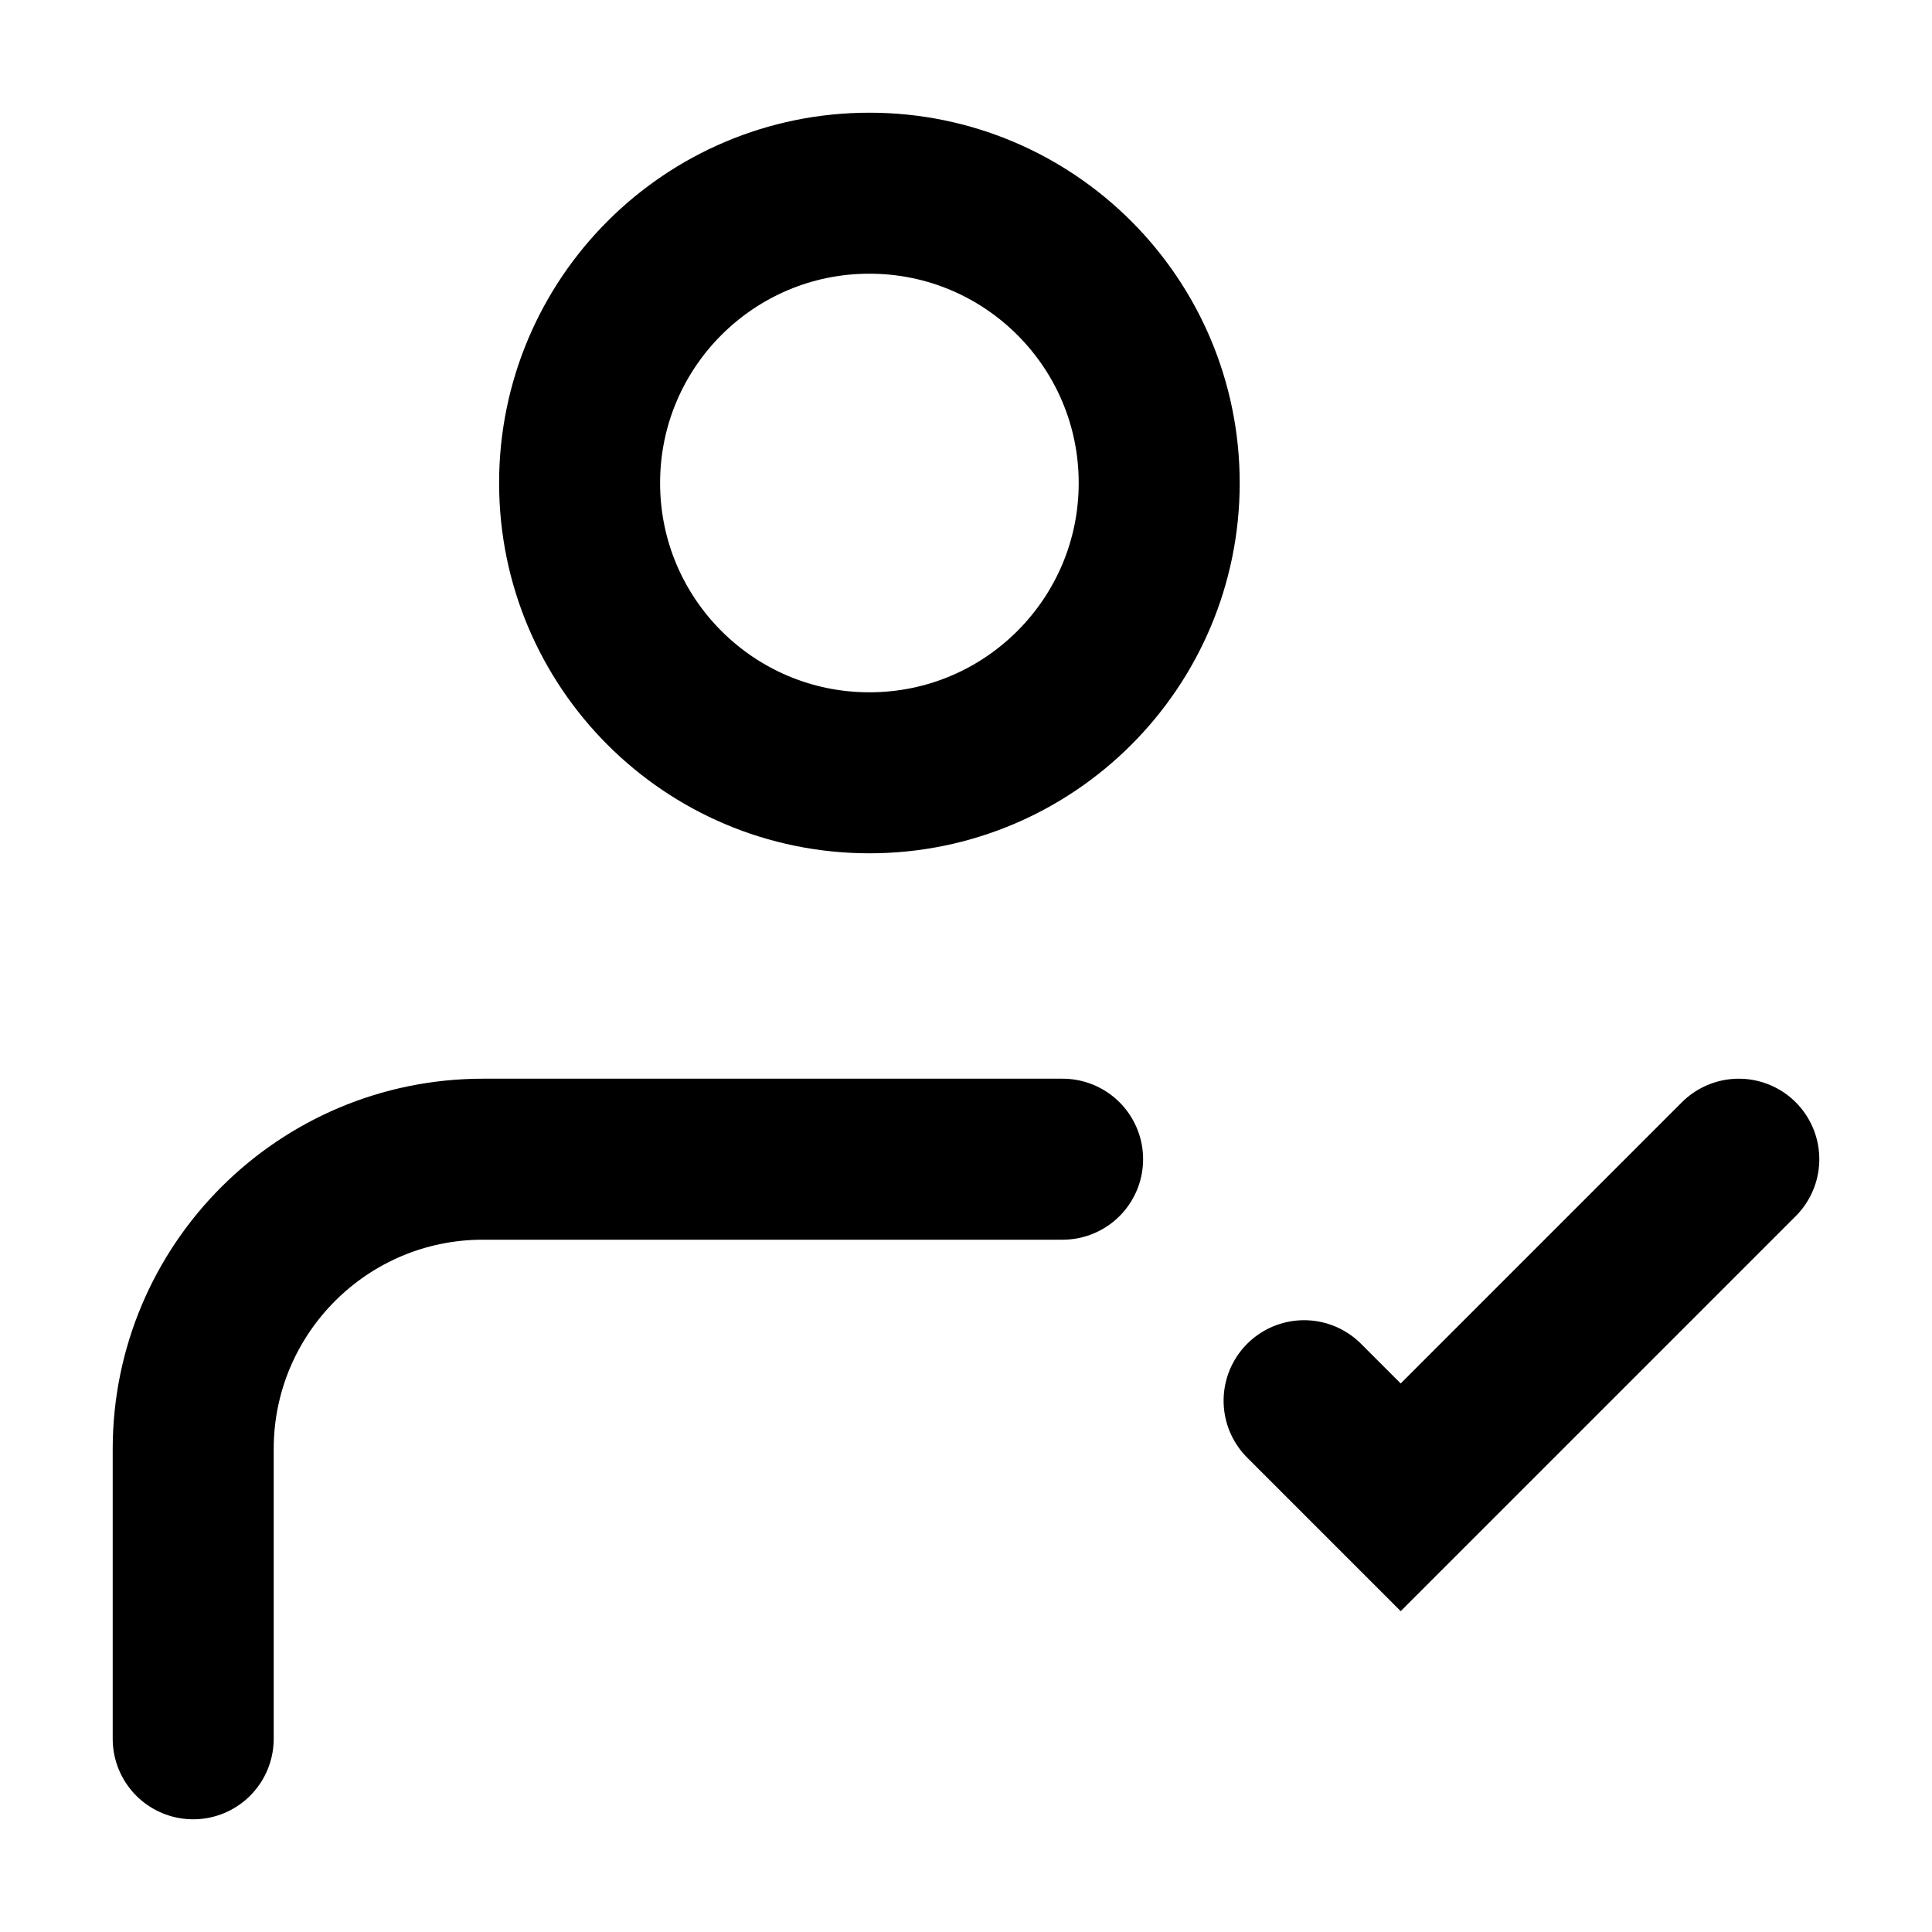
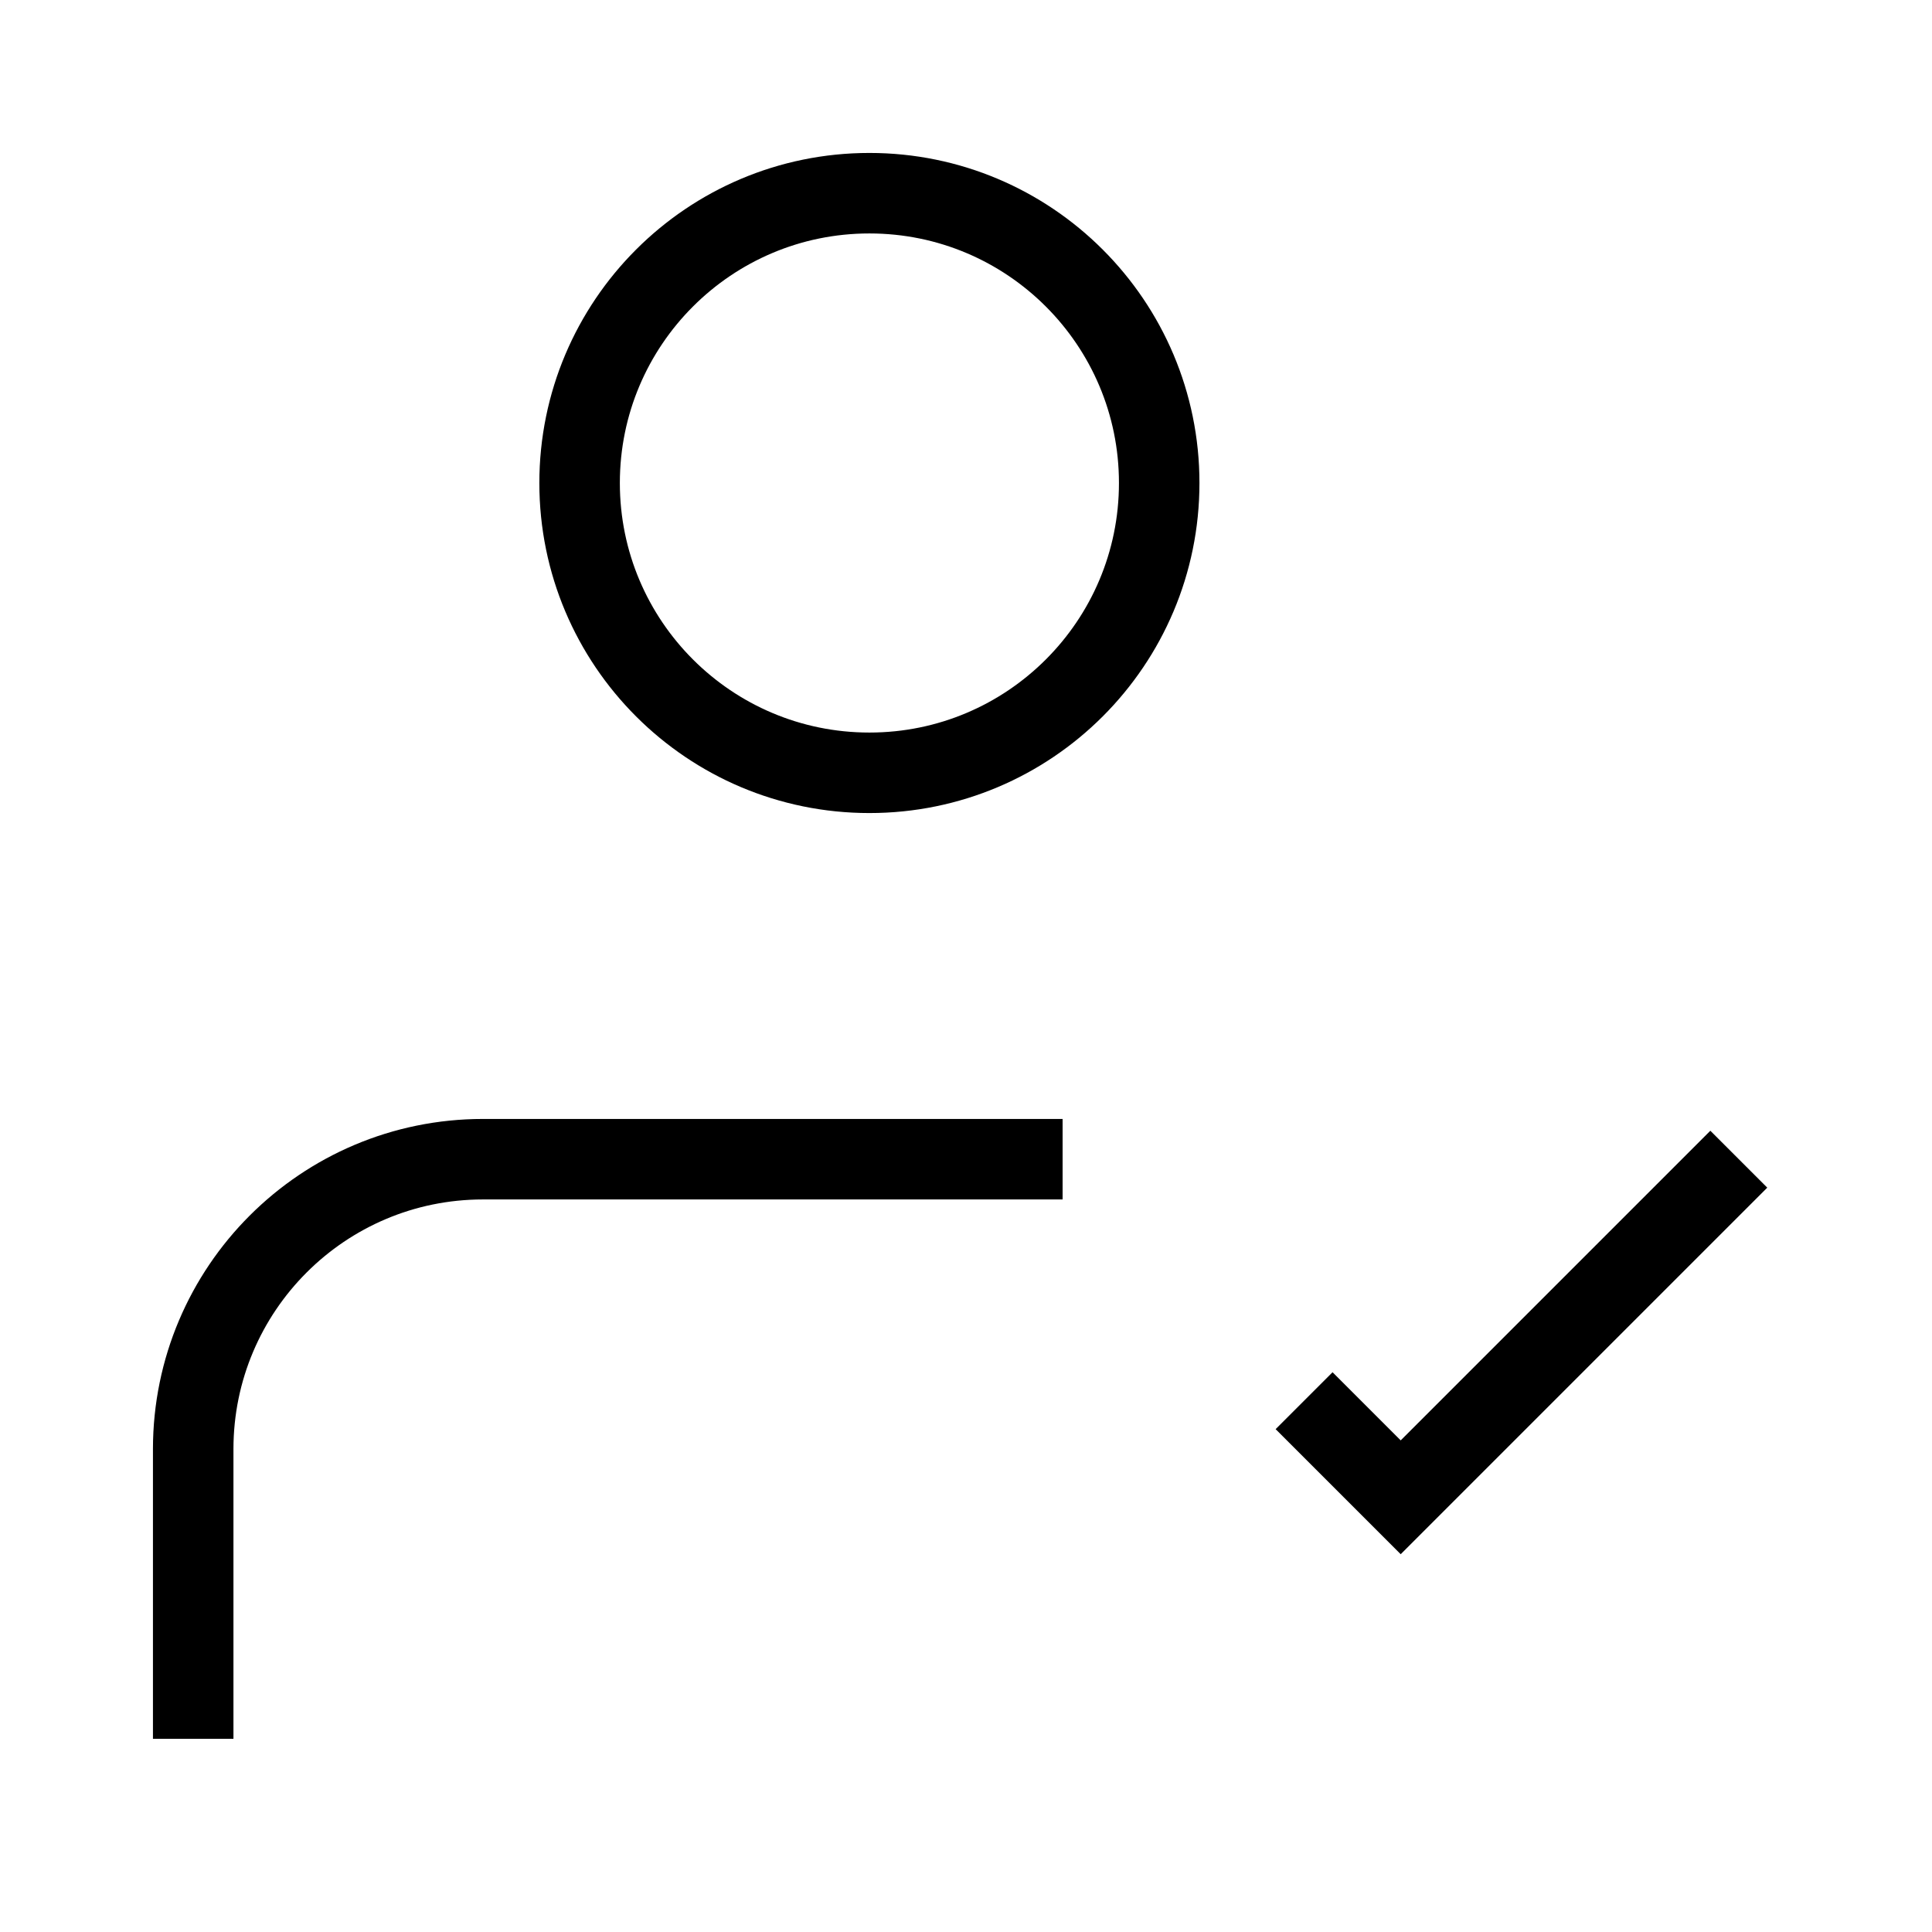
<svg xmlns="http://www.w3.org/2000/svg" width="24" height="24" viewBox="0 0 24 24" fill="none">
-   <path d="M2.4 21.6L2.4 18C2.401 16.012 4.012 14.4 6 14.4H13.2M16.2 17.4L17.4 18.6L21.6 14.4M14.4 6C14.4 7.988 12.788 9.6 10.8 9.6C8.812 9.6 7.2 7.988 7.2 6C7.2 4.012 8.812 2.4 10.8 2.4C12.788 2.4 14.4 4.012 14.4 6Z" stroke="black" stroke-width="2" stroke-linecap="round" strokeLinejoin="round" />
+   <path d="M2.4 21.6L2.4 18C2.401 16.012 4.012 14.4 6 14.4H13.2M16.2 17.4L17.4 18.6L21.6 14.4M14.4 6C14.4 7.988 12.788 9.6 10.8 9.6C8.812 9.6 7.2 7.988 7.2 6C7.2 4.012 8.812 2.4 10.8 2.4C12.788 2.4 14.4 4.012 14.4 6Z" stroke="black" strokeWidth="2" strokeLinecap="round" strokeLinejoin="round" />
</svg>
